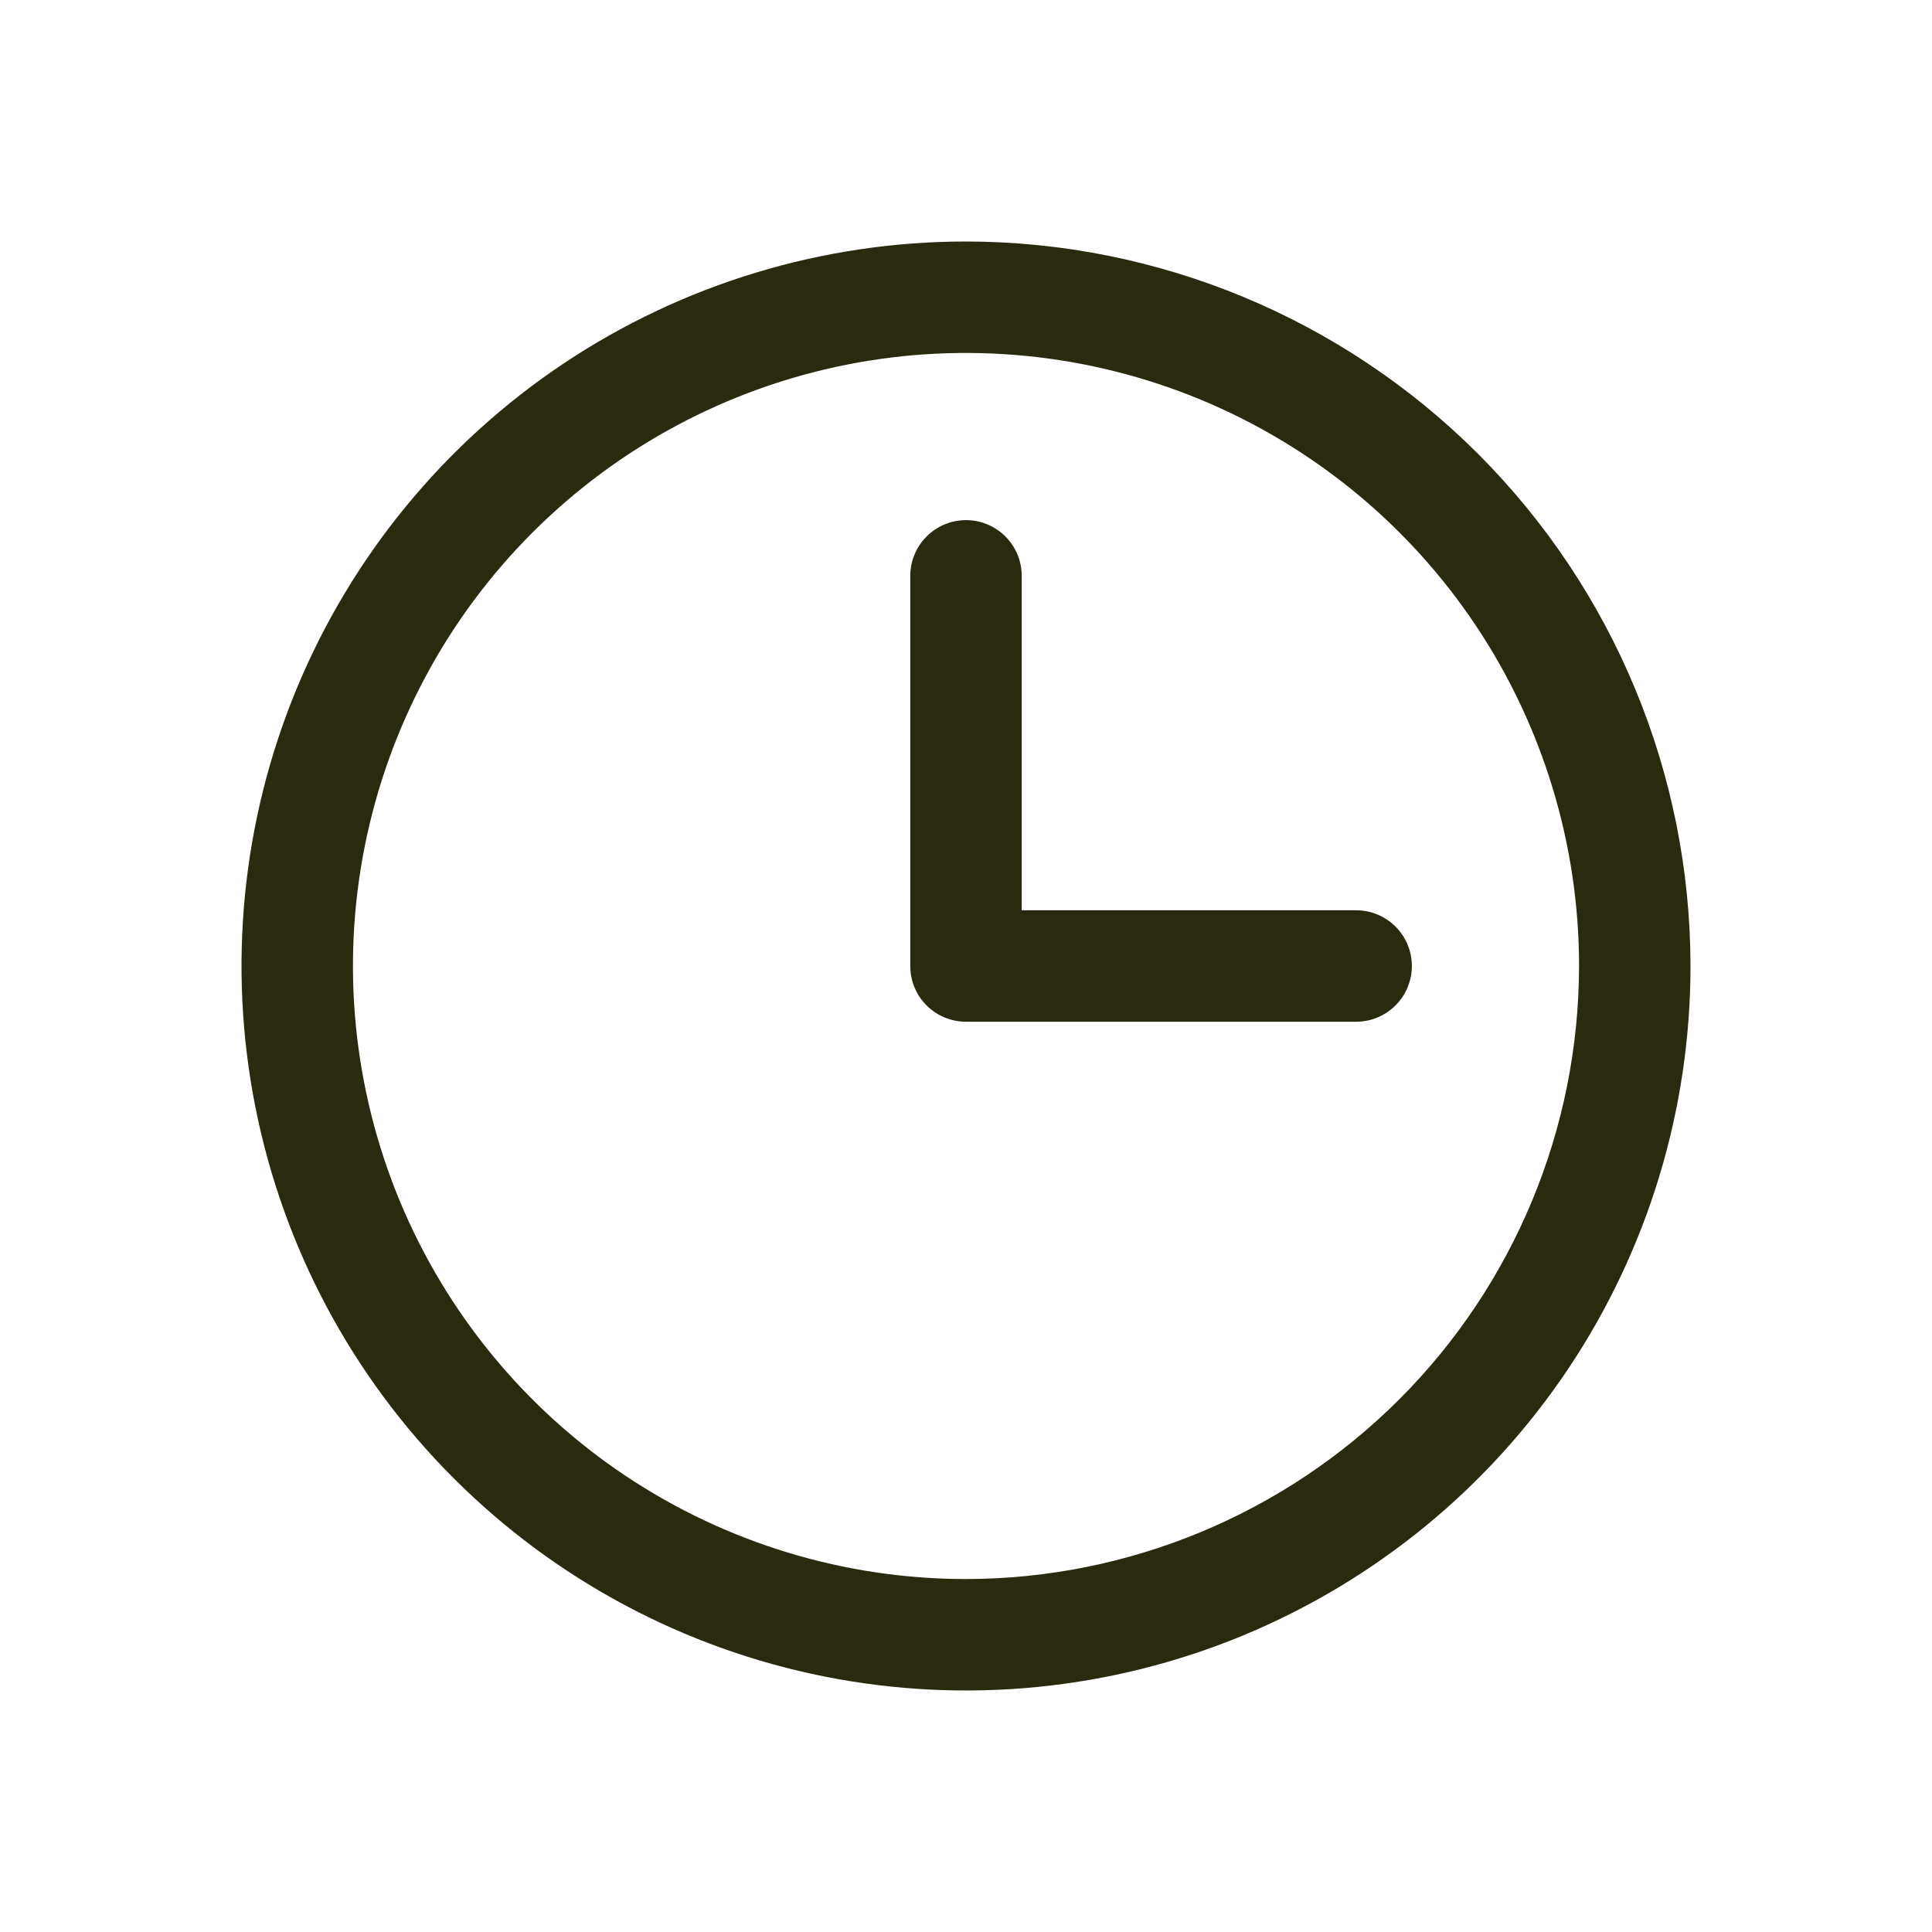
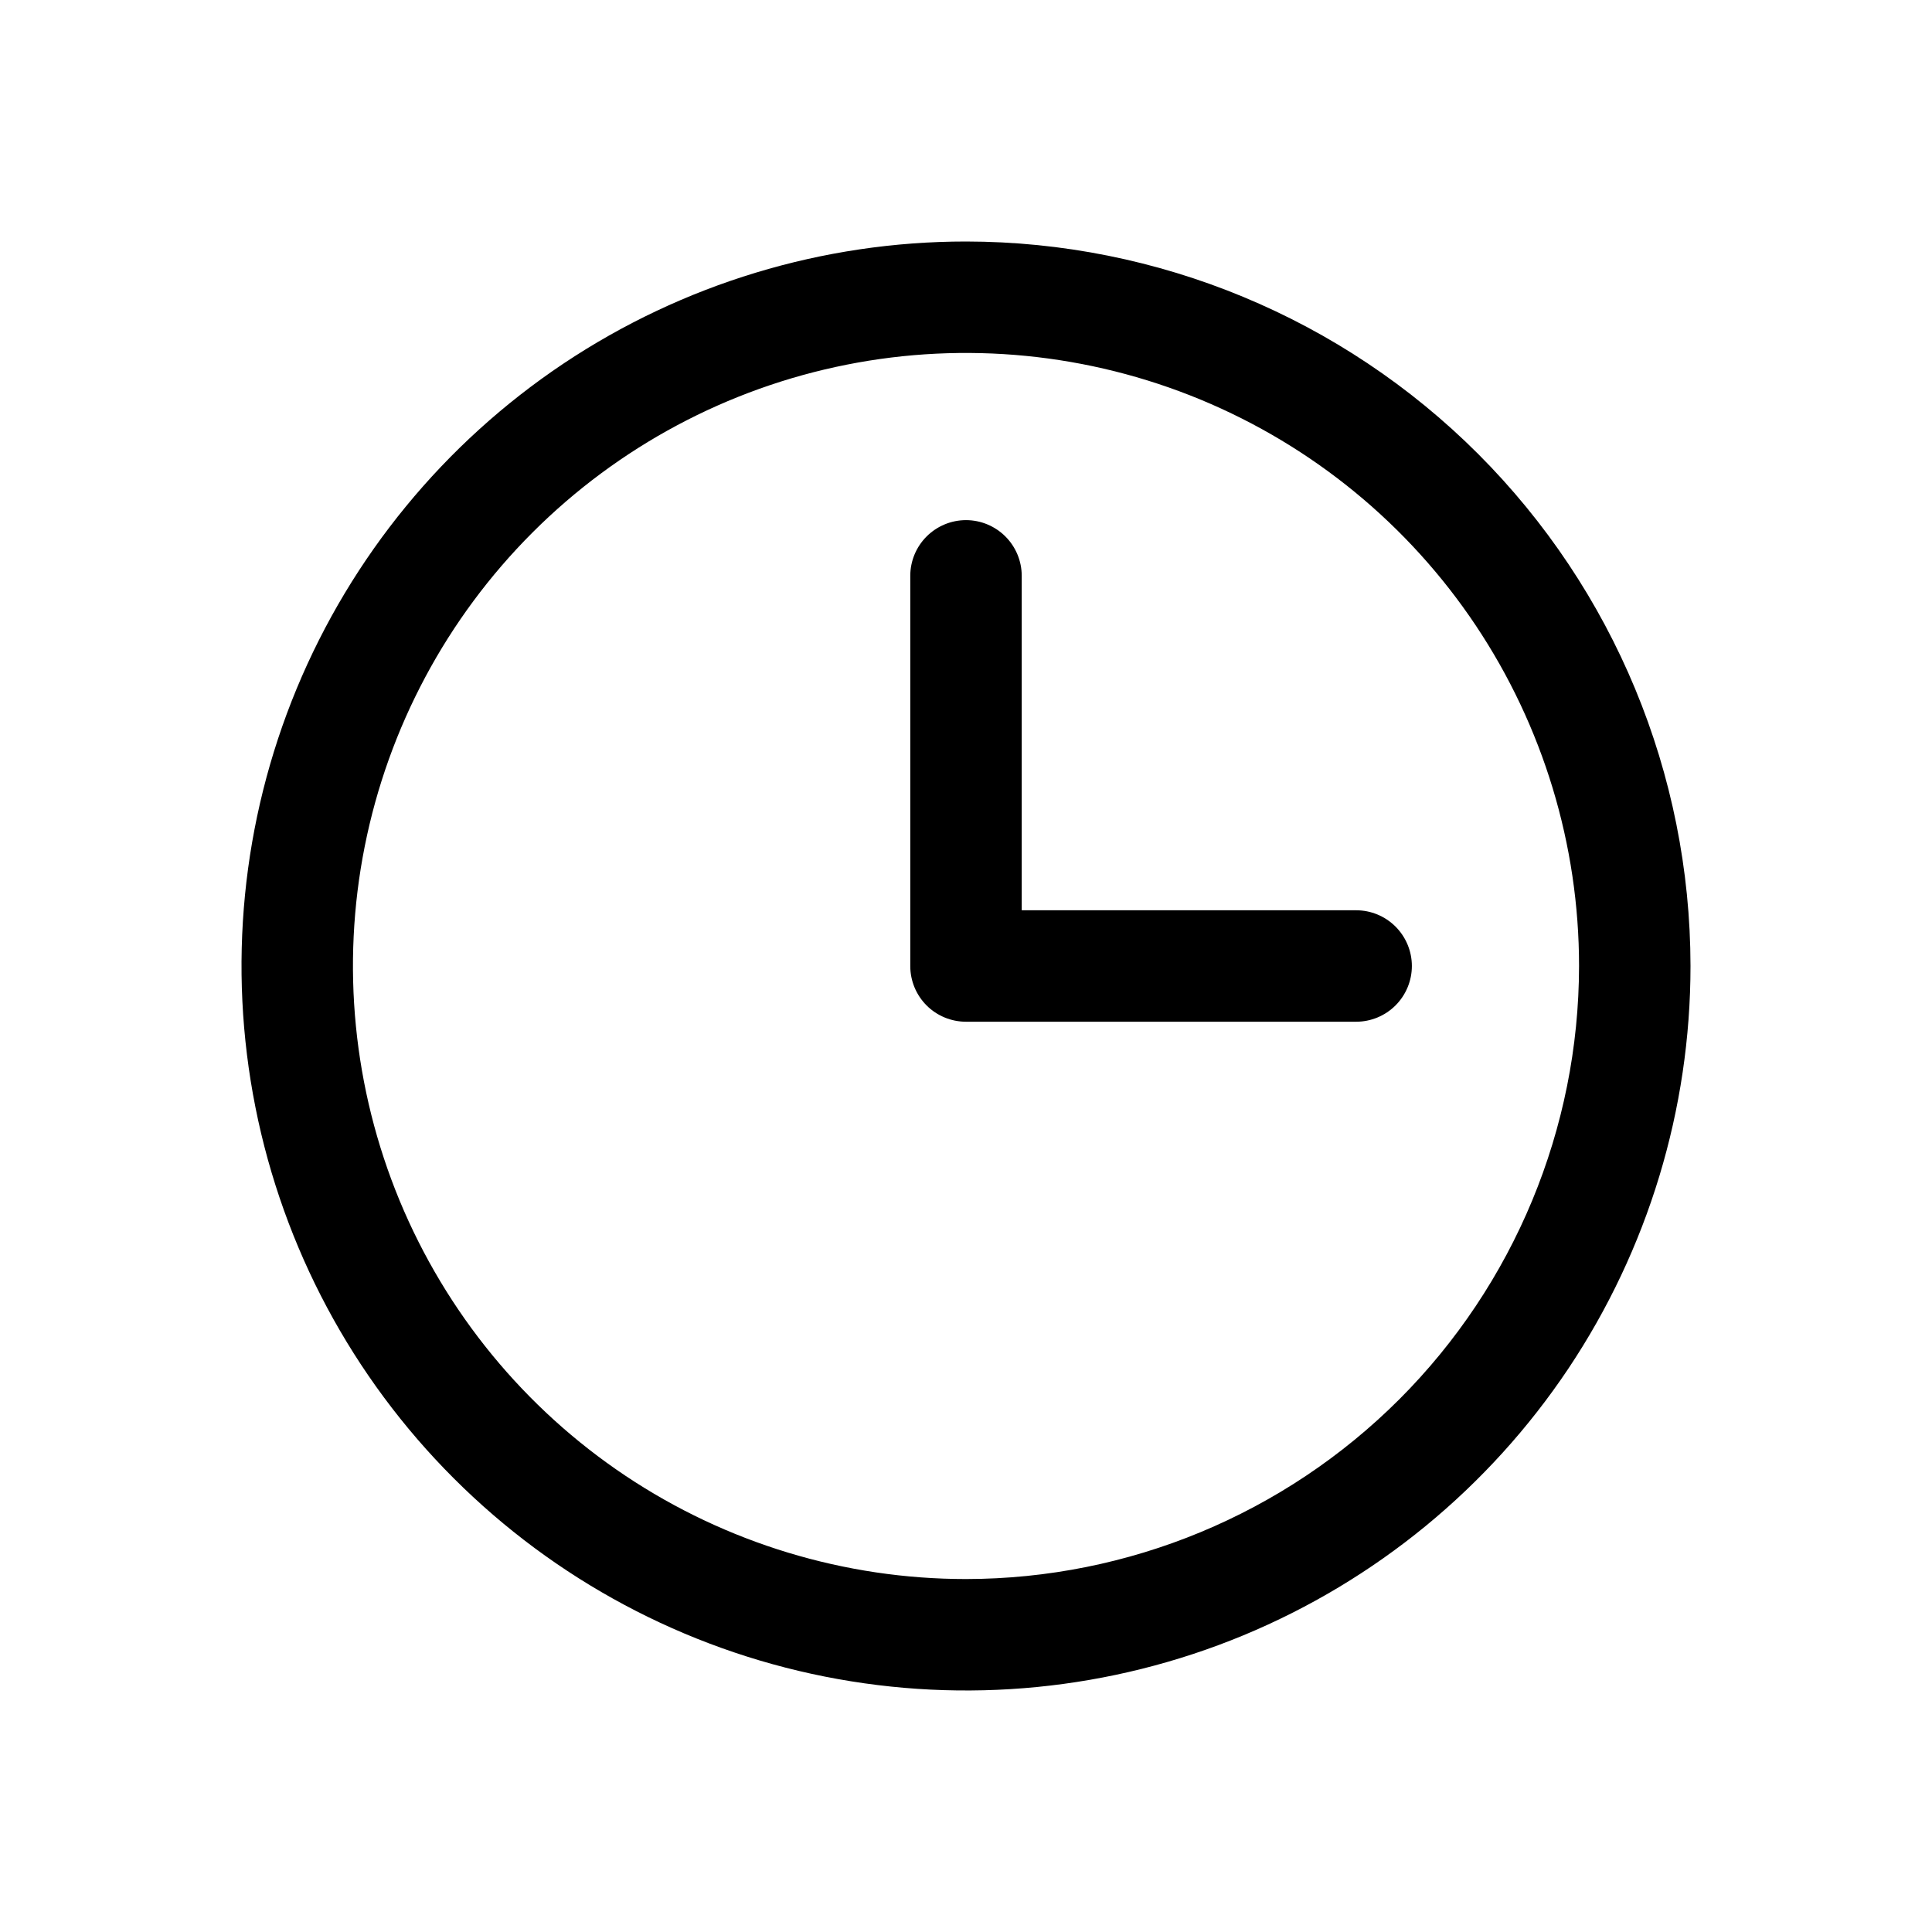
<svg xmlns="http://www.w3.org/2000/svg" width="32" height="32" viewBox="0 0 32 32" fill="none">
-   <path d="M16 4C13.627 4 11.307 4.704 9.333 6.022C7.36 7.341 5.822 9.215 4.913 11.408C4.005 13.601 3.768 16.013 4.231 18.341C4.694 20.669 5.836 22.807 7.515 24.485C9.193 26.163 11.331 27.306 13.659 27.769C15.987 28.232 18.399 27.995 20.592 27.087C22.785 26.178 24.659 24.64 25.978 22.667C27.296 20.693 28 18.373 28 16C27.997 12.818 26.731 9.768 24.482 7.518C22.232 5.269 19.182 4.003 16 4ZM16 26.154C13.992 26.154 12.029 25.558 10.359 24.443C8.689 23.327 7.388 21.741 6.619 19.886C5.851 18.03 5.649 15.989 6.041 14.019C6.433 12.049 7.4 10.24 8.82 8.82C10.24 7.4 12.049 6.433 14.019 6.041C15.989 5.649 18.03 5.851 19.886 6.619C21.741 7.388 23.327 8.689 24.443 10.359C25.558 12.029 26.154 13.992 26.154 16C26.151 18.692 25.08 21.273 23.177 23.177C21.273 25.08 18.692 26.151 16 26.154ZM23.385 16C23.385 16.245 23.287 16.48 23.114 16.653C22.941 16.826 22.706 16.923 22.462 16.923H16C15.755 16.923 15.52 16.826 15.347 16.653C15.174 16.48 15.077 16.245 15.077 16V9.538C15.077 9.294 15.174 9.059 15.347 8.886C15.52 8.713 15.755 8.615 16 8.615C16.245 8.615 16.48 8.713 16.653 8.886C16.826 9.059 16.923 9.294 16.923 9.538V15.077H22.462C22.706 15.077 22.941 15.174 23.114 15.347C23.287 15.52 23.385 15.755 23.385 16Z" fill="#2A2A0F" />
+   <path d="M16 4C13.627 4 11.307 4.704 9.333 6.022C7.36 7.341 5.822 9.215 4.913 11.408C4.005 13.601 3.768 16.013 4.231 18.341C4.694 20.669 5.836 22.807 7.515 24.485C9.193 26.163 11.331 27.306 13.659 27.769C15.987 28.232 18.399 27.995 20.592 27.087C22.785 26.178 24.659 24.64 25.978 22.667C27.296 20.693 28 18.373 28 16C27.997 12.818 26.731 9.768 24.482 7.518C22.232 5.269 19.182 4.003 16 4ZM16 26.154C13.992 26.154 12.029 25.558 10.359 24.443C8.689 23.327 7.388 21.741 6.619 19.886C5.851 18.03 5.649 15.989 6.041 14.019C6.433 12.049 7.4 10.24 8.82 8.82C10.24 7.4 12.049 6.433 14.019 6.041C15.989 5.649 18.03 5.851 19.886 6.619C21.741 7.388 23.327 8.689 24.443 10.359C25.558 12.029 26.154 13.992 26.154 16C26.151 18.692 25.08 21.273 23.177 23.177C21.273 25.08 18.692 26.151 16 26.154ZM23.385 16C23.385 16.245 23.287 16.48 23.114 16.653C22.941 16.826 22.706 16.923 22.462 16.923H16C15.755 16.923 15.52 16.826 15.347 16.653C15.174 16.48 15.077 16.245 15.077 16V9.538C15.077 9.294 15.174 9.059 15.347 8.886C15.52 8.713 15.755 8.615 16 8.615C16.245 8.615 16.48 8.713 16.653 8.886C16.826 9.059 16.923 9.294 16.923 9.538V15.077H22.462C22.706 15.077 22.941 15.174 23.114 15.347C23.287 15.52 23.385 15.755 23.385 16Z" fill="currentColor" />
</svg>
